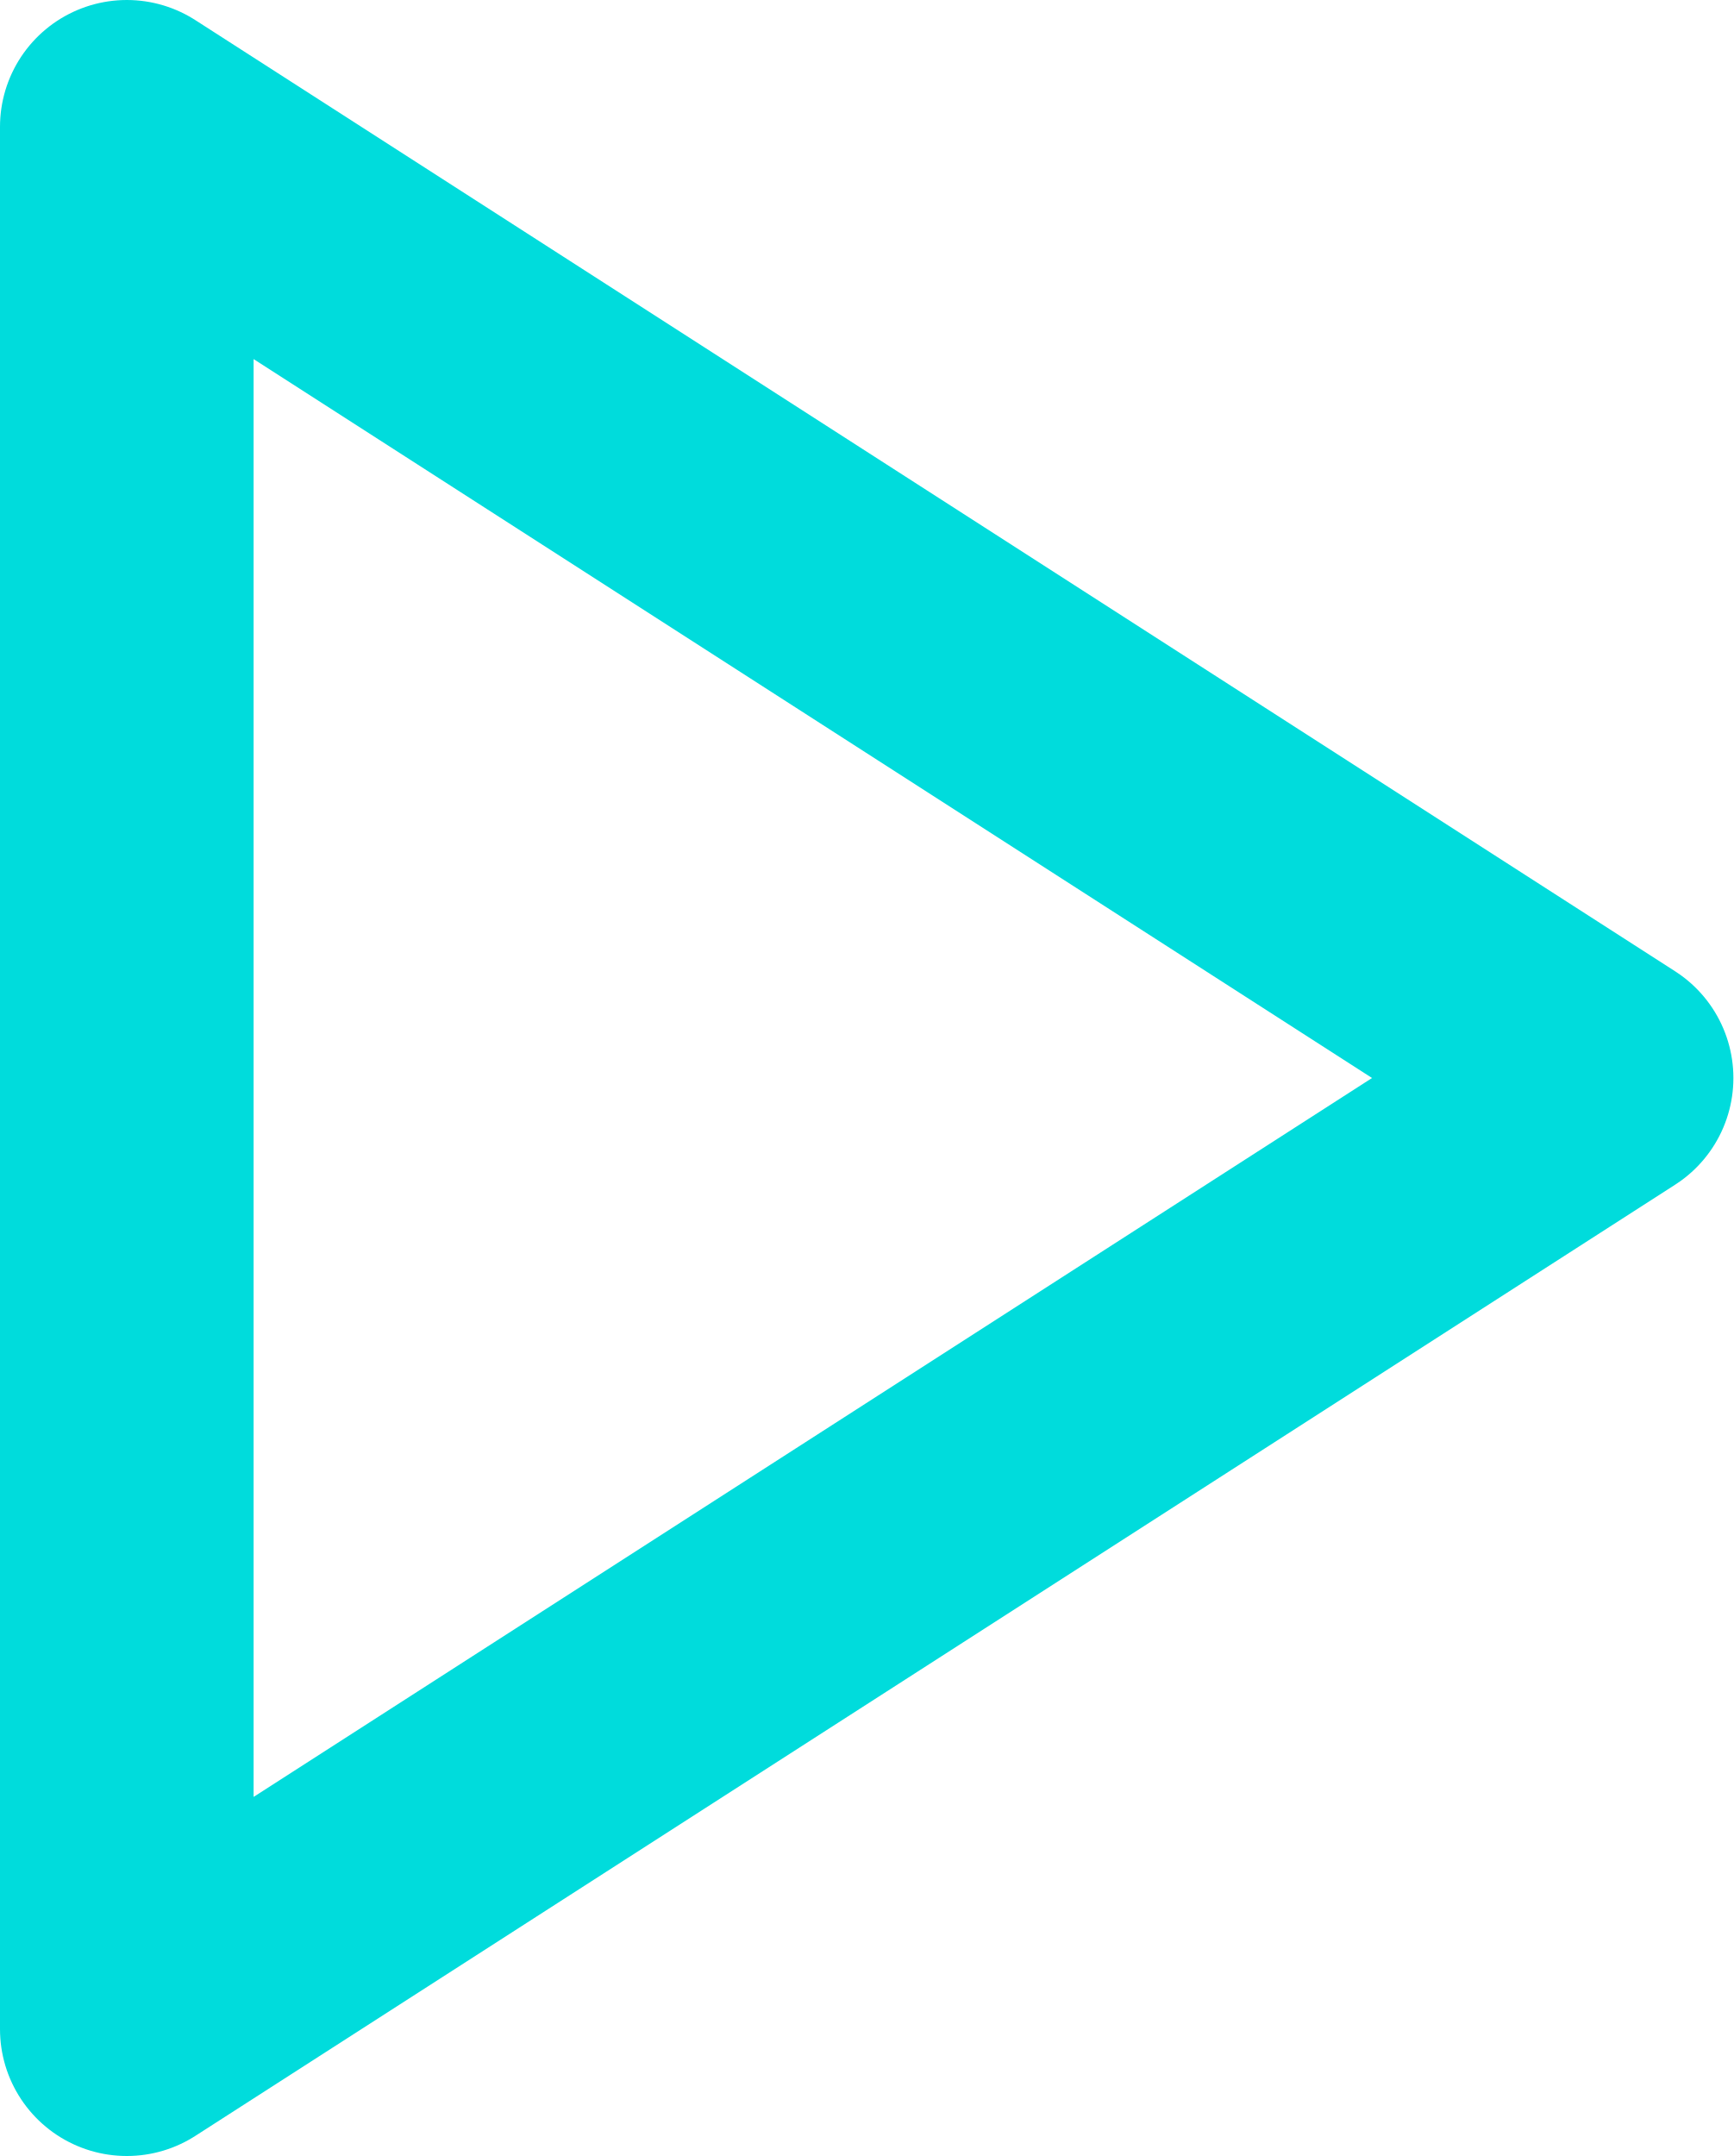
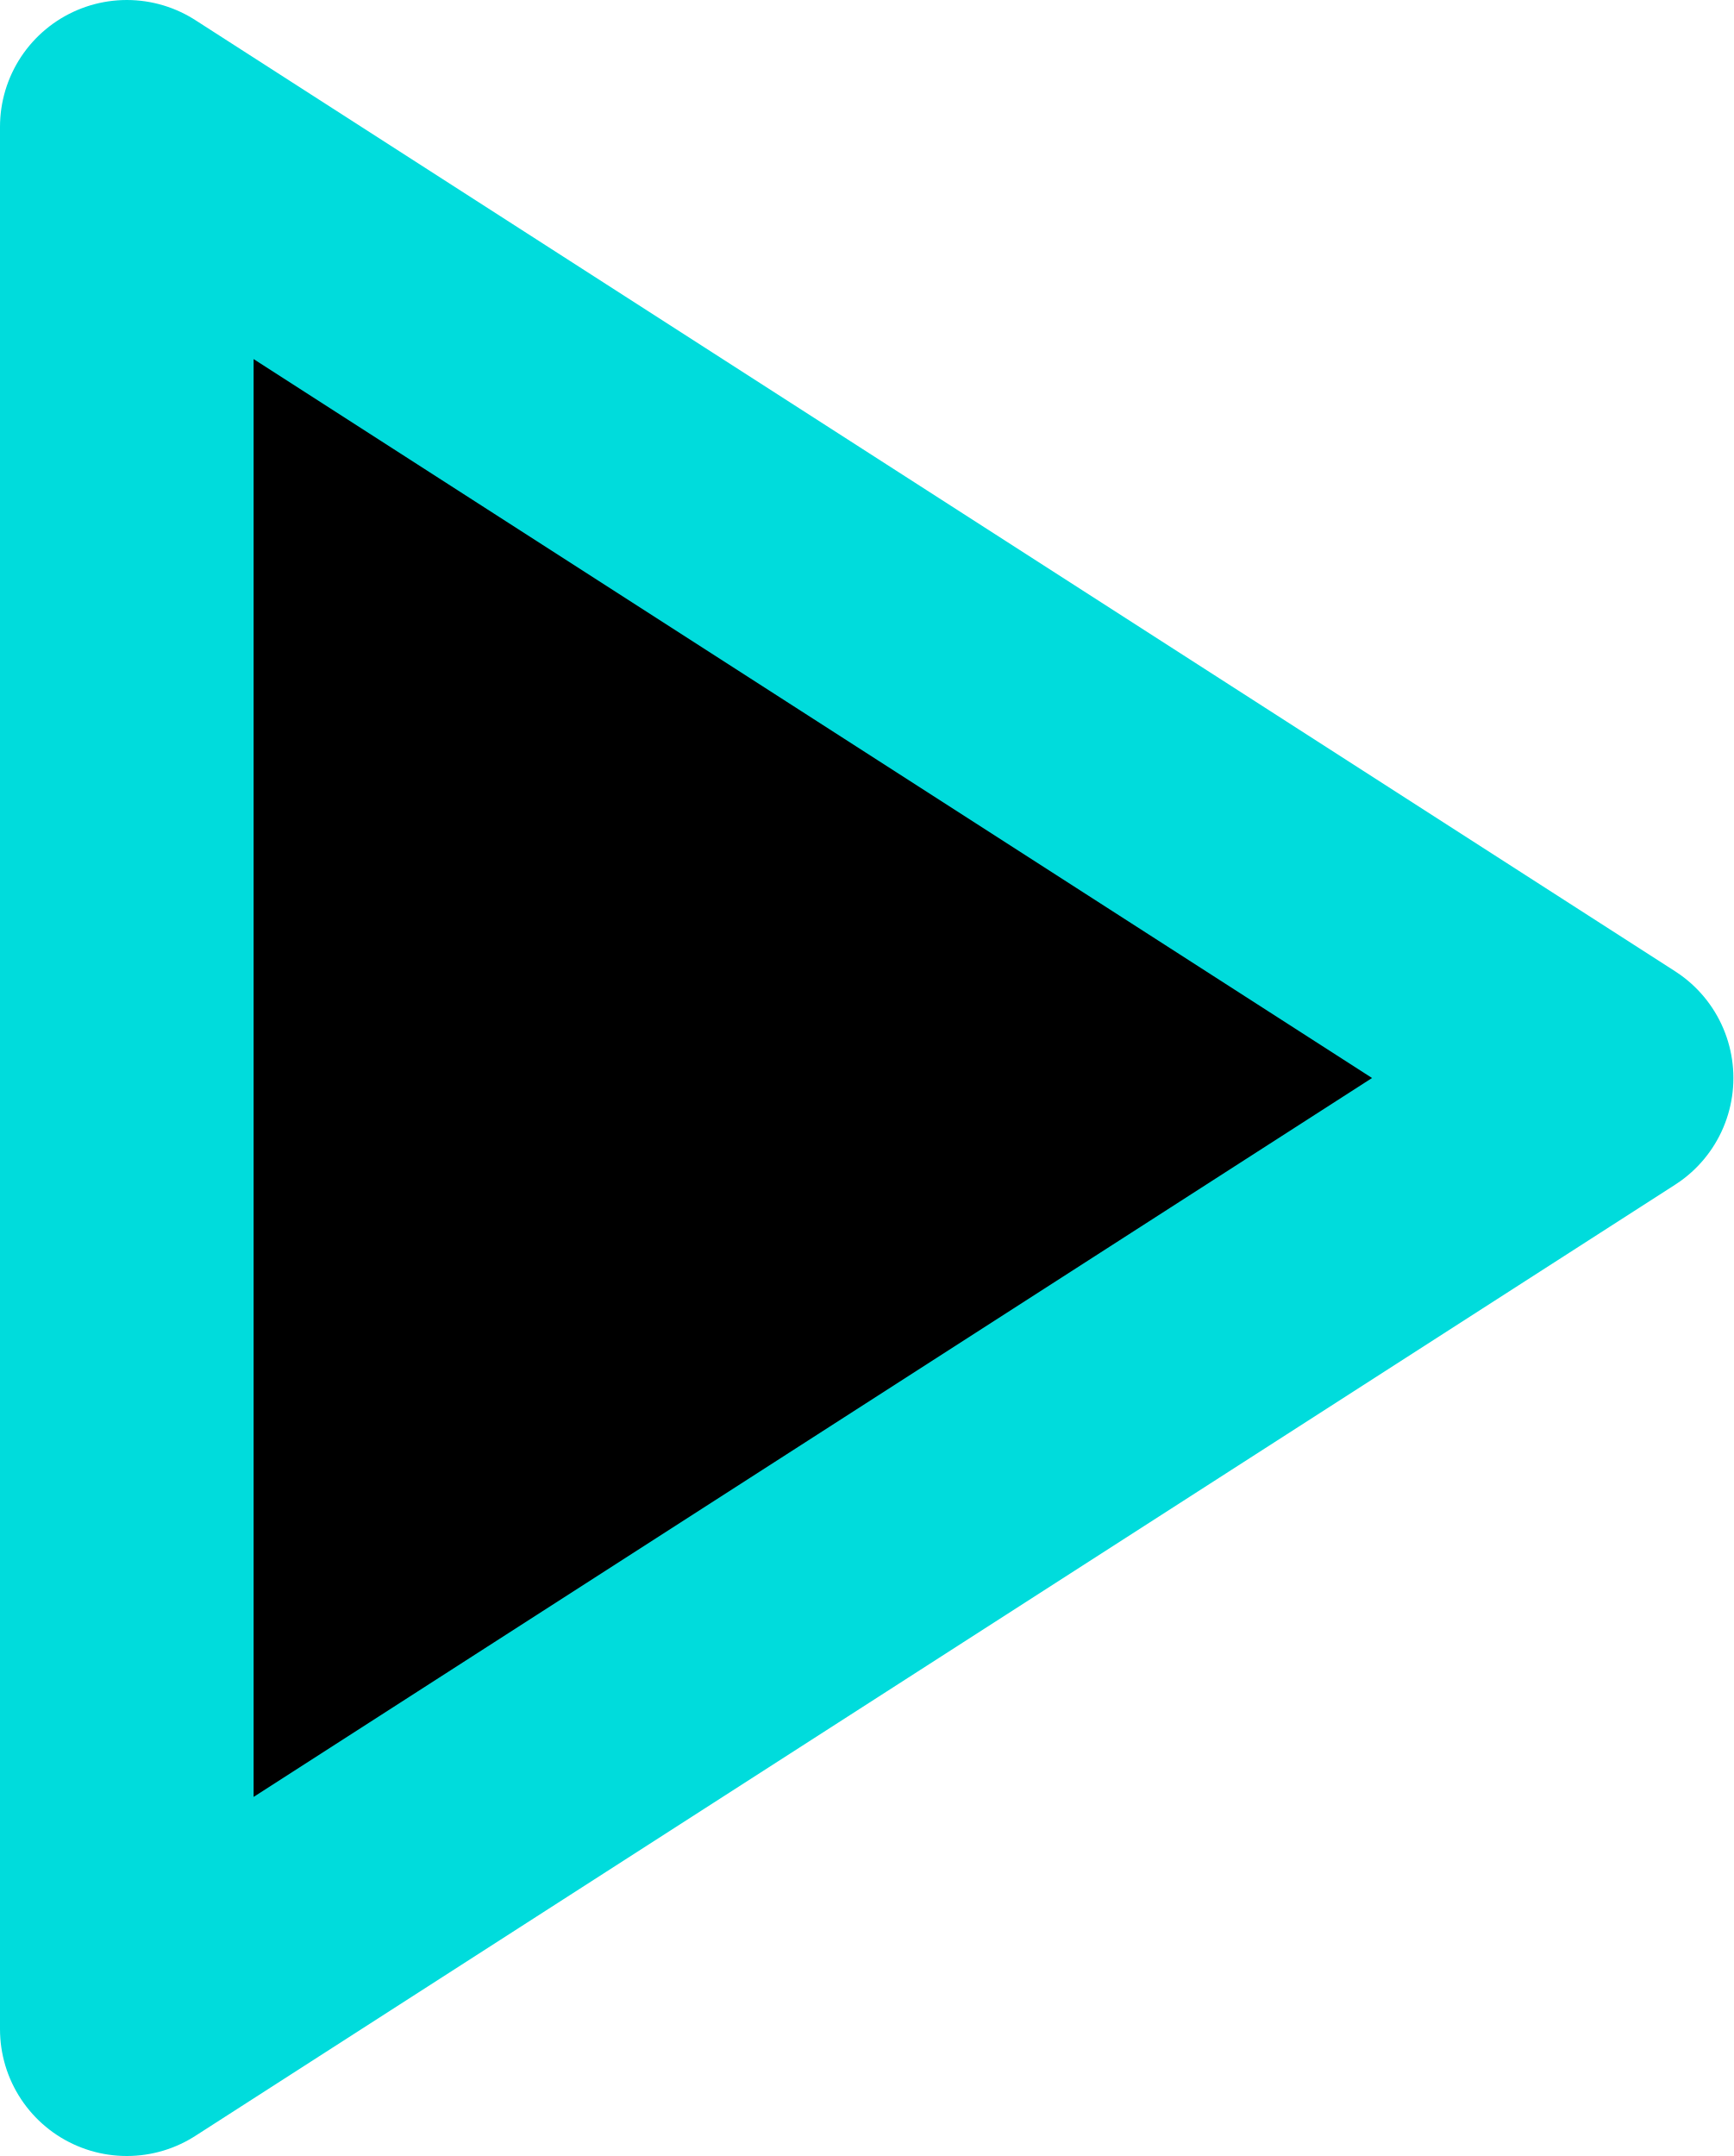
<svg xmlns="http://www.w3.org/2000/svg" viewBox="0 0 13.67 17">
  <g id="Layer_2" data-name="Layer 2">
    <g id="Layer_1-2" data-name="Layer 1">
-       <path d="M1,1,12.67,8.5,1,16Z" style="fill:none;stroke:#00dcdc;stroke-linecap:round;stroke-linejoin:round;stroke-width:2px" />
+       <path d="M1,1,12.67,8.5,1,16Z" style="stroke:#00dcdc;stroke-linecap:round;stroke-linejoin:round;stroke-width:2px" />
    </g>
  </g>
</svg>
